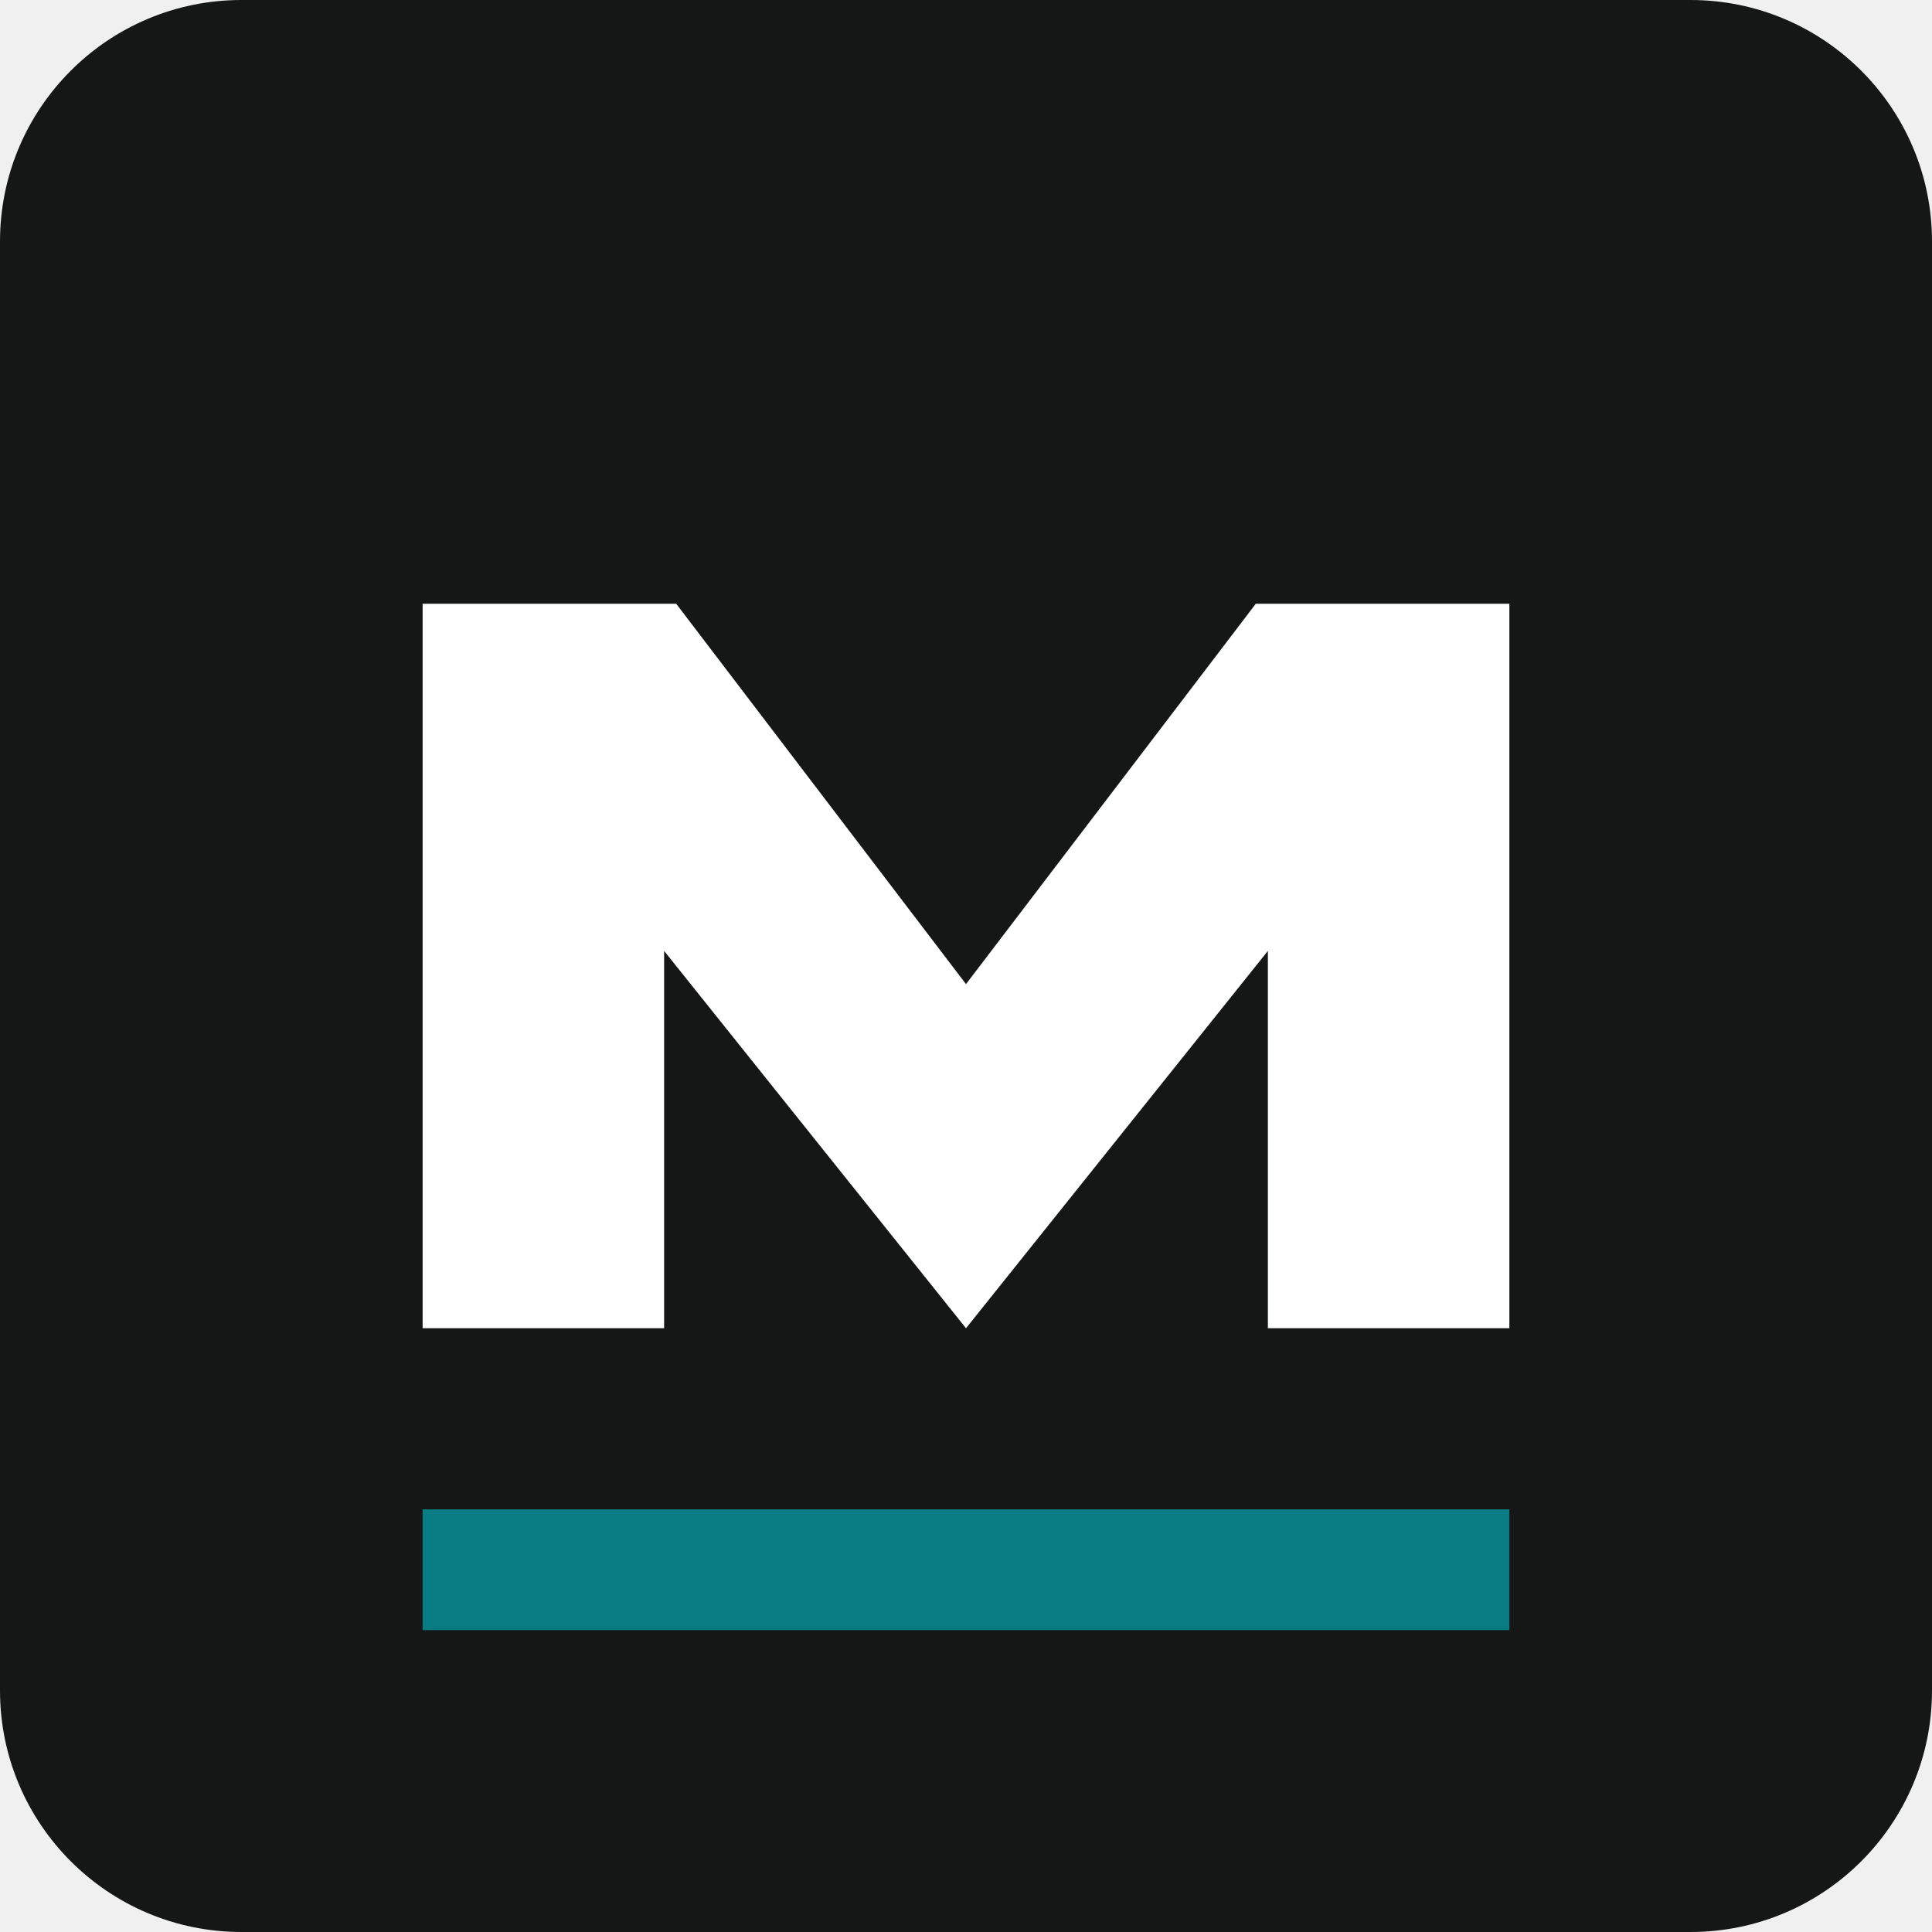
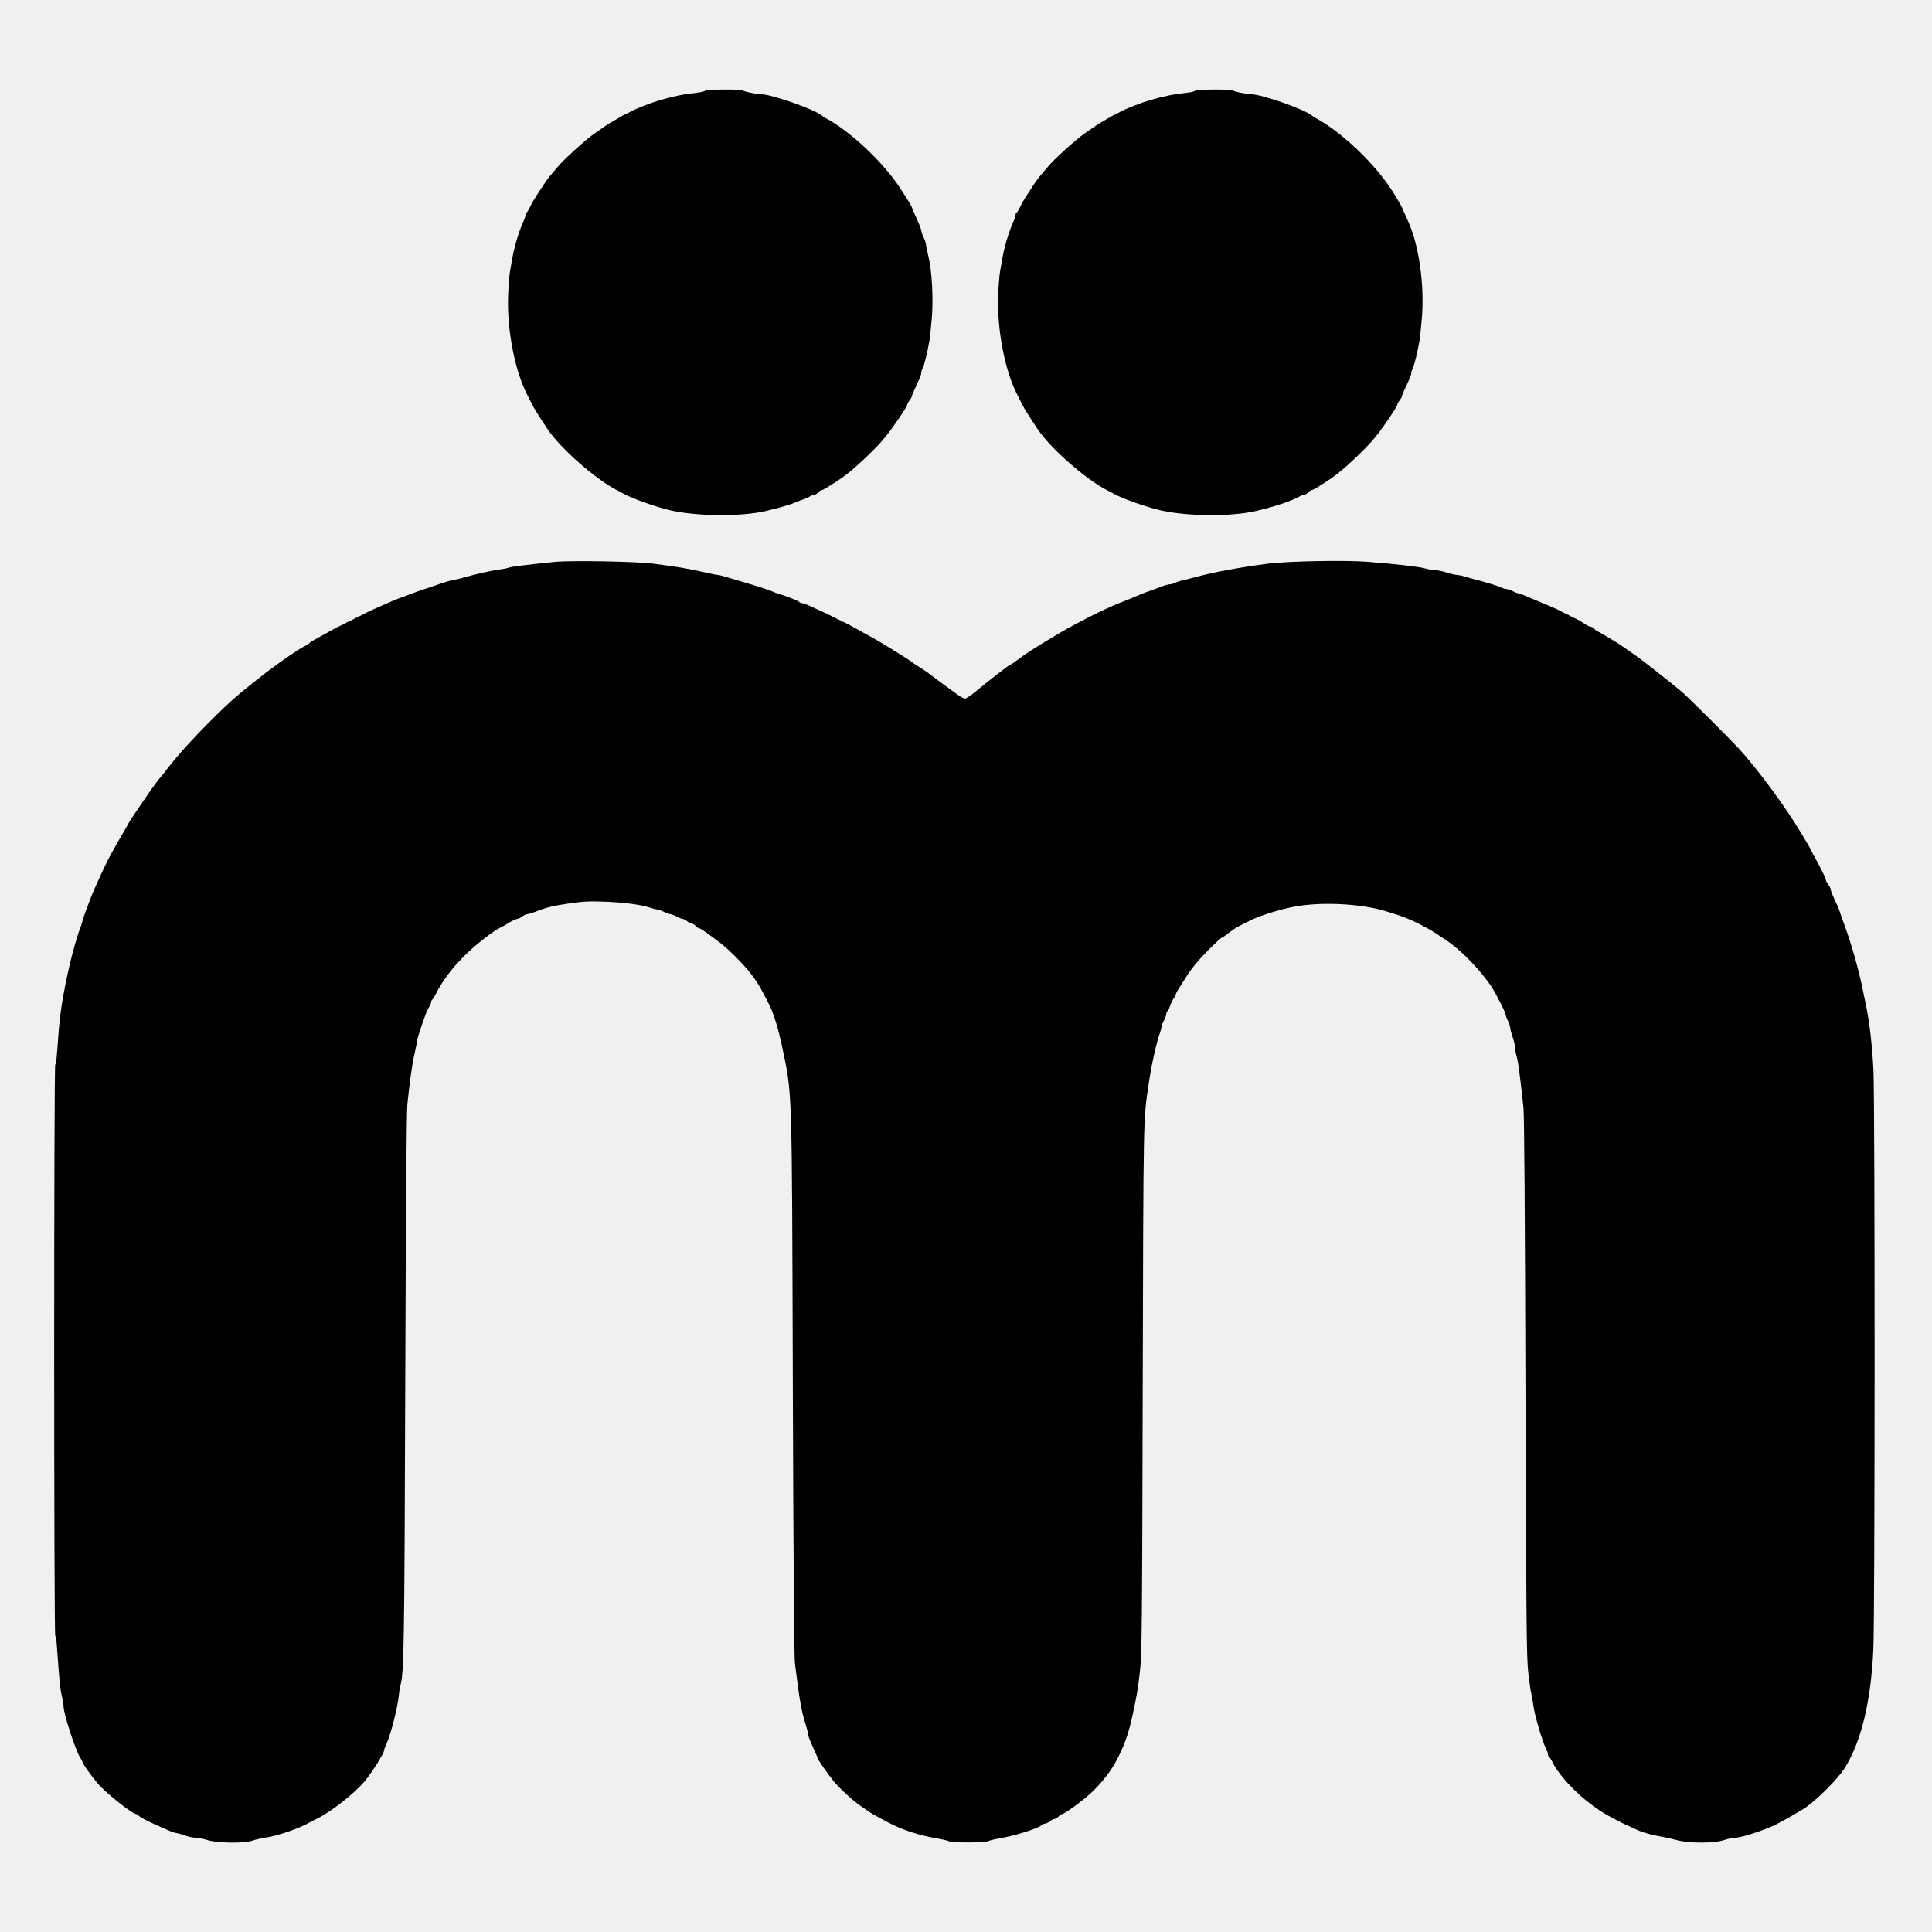
- <svg xmlns="http://www.w3.org/2000/svg" width="64" height="64" viewBox="0 0 64 64" fill="none">
-   <rect width="64" height="64" rx="8" fill="#151716" />
-   <path d="M14 44V20h8.4l9.6 12.6L41.6 20H50v24h-8V31.5L32 44 22 31.5V44h-8Z" fill="#FFFFFF" />
-   <path d="M14 50h36v4H14v-4Z" fill="#087B83" />
+ <svg xmlns="http://www.w3.org/2000/svg" viewBox="0 0 1640 1640">
+   <style>path{fill:#000}@media (prefers-color-scheme:dark){path{fill:#fff}}</style>
+   <g transform="translate(46 76) translate(0,1488) scale(0.1,-0.1)">
+     <path d="M5526 14871 c-3 -5 -23 -11 -43 -14 -21 -3 -74 -10 -118 -16 -75 -10 -204 -43 -285 -71 -83 -30 -164 -63 -190 -79 -8 -5 -26 -14 -40 -20 -14 -6 -43 -22 -65 -36 -22 -13 -47 -27 -55 -32 -8 -4 -33 -20 -55 -35 -22 -16 -63 -44 -91 -63 -66 -45 -259 -219 -305 -276 -20 -24 -49 -57 -63 -74 -15 -16 -51 -66 -79 -110 -70 -107 -74 -113 -98 -163 -12 -23 -25 -45 -30 -48 -5 -3 -9 -12 -9 -21 0 -9 -8 -34 -19 -57 -37 -82 -75 -211 -92 -306 -5 -30 -14 -82 -20 -115 -6 -33 -13 -127 -16 -210 -10 -280 56 -627 158 -827 5 -10 14 -27 19 -38 11 -23 28 -55 44 -85 10 -19 61 -97 112 -175 112 -168 417 -435 599 -525 17 -8 37 -19 45 -24 69 -41 281 -116 410 -145 223 -49 588 -52 795 -5 115 26 219 57 270 79 22 10 51 21 65 25 14 4 34 14 45 21 11 8 27 14 36 14 9 0 24 9 34 20 10 11 24 20 31 20 10 0 73 38 168 102 97 66 293 250 375 353 66 82 181 252 181 267 0 7 9 24 20 38 11 14 20 30 20 35 0 6 9 28 19 50 46 96 61 133 61 149 0 9 6 29 14 44 12 25 37 125 56 232 4 25 13 111 20 192 14 173 0 406 -31 530 -10 43 -19 85 -19 95 -1 10 -9 36 -20 58 -11 22 -19 48 -20 58 0 10 -15 50 -34 90 -18 40 -37 83 -41 96 -4 12 -17 38 -29 56 -11 19 -43 68 -69 109 -131 203 -372 440 -586 574 -20 12 -43 25 -51 29 -8 3 -24 14 -35 23 -63 53 -423 179 -518 181 -40 0 -143 22 -153 32 -11 10 -312 9 -318 -2z M9686 14871 c-3 -5 -23 -11 -43 -14 -21 -3 -74 -10 -118 -16 -75 -10 -204 -43 -285 -71 -83 -30 -164 -63 -190 -79 -8 -5 -26 -14 -40 -20 -14 -6 -43 -22 -65 -36 -22 -13 -47 -27 -55 -32 -8 -4 -33 -20 -55 -35 -22 -16 -63 -44 -91 -63 -66 -45 -259 -219 -305 -276 -20 -24 -49 -57 -63 -74 -15 -16 -51 -66 -79 -110 -70 -107 -74 -113 -98 -163 -12 -23 -25 -45 -30 -48 -5 -3 -9 -12 -9 -21 0 -9 -8 -34 -19 -57 -37 -82 -75 -211 -92 -306 -5 -30 -14 -82 -20 -115 -6 -33 -13 -127 -16 -210 -10 -280 56 -627 158 -827 5 -10 14 -27 19 -38 11 -23 28 -55 44 -85 10 -19 61 -97 112 -175 112 -168 417 -435 599 -525 17 -8 37 -19 45 -24 69 -41 281 -116 410 -145 223 -49 588 -52 795 -5 158 36 300 83 377 125 14 8 33 14 40 14 8 0 23 9 33 20 10 11 24 20 31 20 10 0 73 38 168 102 97 66 293 250 375 353 66 82 181 252 181 267 0 7 9 24 20 38 11 14 20 30 20 35 0 6 9 28 19 50 46 96 61 133 61 149 0 9 6 29 14 44 12 25 37 125 56 232 4 25 13 111 20 193 22 279 -24 610 -114 812 -8 17 -24 53 -36 80 -11 28 -25 57 -30 65 -5 8 -23 40 -41 70 -131 225 -390 489 -628 638 -20 12 -43 25 -51 29 -8 3 -24 14 -35 23 -63 53 -423 179 -518 181 -40 0 -143 22 -153 32 -11 10 -312 9 -318 -2z M4245 10870 c-246 -25 -363 -40 -385 -48 -14 -5 -50 -13 -80 -16 -61 -8 -201 -39 -299 -67 -35 -11 -71 -19 -80 -19 -16 0 -94 -24 -196 -60 -27 -10 -59 -20 -70 -23 -11 -3 -51 -18 -90 -32 -38 -15 -88 -33 -110 -41 -22 -8 -53 -21 -70 -28 -16 -7 -50 -22 -75 -33 -74 -32 -144 -64 -160 -74 -8 -5 -26 -14 -40 -20 -14 -6 -32 -15 -40 -20 -8 -5 -26 -14 -40 -20 -14 -6 -32 -15 -40 -20 -8 -5 -26 -14 -40 -20 -14 -6 -32 -15 -40 -20 -8 -5 -33 -18 -55 -30 -42 -23 -95 -52 -132 -73 -13 -7 -31 -19 -40 -27 -10 -9 -29 -21 -43 -27 -14 -7 -37 -20 -51 -30 -69 -45 -145 -98 -156 -107 -6 -5 -28 -21 -48 -35 -61 -42 -276 -213 -340 -270 -196 -177 -448 -442 -558 -587 -26 -34 -53 -68 -60 -75 -12 -12 -76 -98 -107 -144 -96 -139 -158 -232 -164 -244 -4 -8 -17 -31 -29 -52 -41 -68 -131 -228 -154 -274 -35 -69 -121 -259 -137 -301 -8 -21 -26 -69 -41 -108 -15 -38 -31 -87 -36 -107 -5 -20 -15 -52 -23 -70 -18 -44 -64 -204 -87 -308 -55 -242 -81 -408 -94 -595 -14 -193 -18 -236 -26 -241 -12 -7 -12 -4837 0 -4850 5 -5 12 -45 14 -89 19 -273 27 -357 41 -418 9 -38 16 -81 16 -96 0 -61 103 -375 142 -433 10 -14 18 -30 18 -35 0 -13 78 -123 134 -187 70 -81 291 -256 325 -256 5 0 14 -6 20 -14 11 -13 75 -46 166 -86 22 -9 61 -27 88 -39 26 -11 54 -21 63 -21 8 0 40 -9 71 -20 32 -11 74 -20 94 -20 21 0 66 -9 101 -20 82 -26 311 -29 379 -5 24 9 75 20 113 26 102 14 297 82 376 130 8 5 30 16 49 25 119 55 321 211 416 323 60 71 165 237 165 262 0 5 8 28 19 51 40 92 94 302 106 413 3 33 11 76 16 96 28 111 32 344 39 2554 5 1453 11 2299 18 2370 17 175 42 354 63 440 10 45 19 88 19 97 0 14 24 91 68 214 10 28 26 63 35 77 9 15 17 33 17 41 0 8 4 17 9 20 5 3 18 25 30 48 79 158 221 322 396 459 76 59 116 87 155 106 14 7 48 26 75 43 28 16 57 29 66 30 9 0 28 9 42 20 14 11 33 20 42 20 9 0 37 8 63 18 98 39 155 53 294 73 116 17 173 20 298 15 164 -6 309 -25 385 -50 25 -9 53 -16 63 -16 9 -1 35 -9 57 -20 22 -11 47 -19 55 -20 8 0 32 -9 53 -20 20 -11 43 -20 51 -20 7 0 25 -9 39 -20 14 -11 32 -20 40 -20 7 0 22 -9 32 -20 10 -11 23 -20 30 -20 11 0 63 -36 183 -127 35 -26 104 -91 154 -143 113 -118 163 -190 238 -340 6 -11 14 -28 19 -37 38 -75 78 -206 110 -358 87 -418 83 -284 91 -2880 5 -1489 11 -2299 18 -2355 40 -322 55 -407 93 -525 10 -33 19 -68 19 -77 0 -16 9 -39 61 -154 11 -23 19 -44 19 -47 0 -11 85 -134 137 -198 56 -67 173 -174 246 -221 23 -15 47 -32 53 -37 9 -7 90 -53 161 -90 126 -66 262 -110 413 -136 52 -9 99 -20 104 -25 13 -13 319 -13 332 0 5 5 50 16 100 25 131 22 323 83 355 111 8 8 22 14 31 14 8 0 27 9 41 20 14 11 32 20 40 20 7 0 22 9 32 20 10 11 23 20 29 20 15 0 115 69 199 138 102 82 210 212 264 317 72 140 101 221 139 395 35 164 44 215 60 360 17 143 19 333 24 2400 6 2376 5 2274 50 2585 22 155 67 358 94 430 8 22 15 48 16 58 0 9 9 34 20 54 11 21 20 45 20 55 0 9 4 19 9 23 5 3 15 22 22 43 6 20 20 49 30 64 11 14 19 31 19 36 0 6 17 37 38 69 20 32 42 66 47 74 49 79 111 153 196 238 56 56 105 101 110 101 4 0 29 17 56 38 47 36 71 51 113 72 11 6 29 15 40 20 11 6 28 14 38 19 64 32 206 79 327 106 235 54 606 39 835 -35 30 -9 73 -23 95 -30 40 -12 153 -61 190 -82 11 -7 36 -20 55 -30 37 -20 46 -25 160 -102 149 -99 350 -320 421 -461 9 -16 20 -39 26 -50 26 -47 53 -106 53 -118 1 -7 9 -30 20 -52 11 -22 19 -49 20 -60 0 -12 9 -46 20 -78 11 -31 20 -69 20 -85 0 -16 6 -51 14 -78 13 -44 29 -165 58 -434 7 -59 13 -947 17 -2370 7 -2040 9 -2291 24 -2430 10 -85 22 -168 27 -185 5 -16 11 -55 15 -85 9 -81 77 -313 109 -375 9 -16 16 -38 16 -47 0 -9 5 -20 11 -24 6 -3 17 -21 25 -38 41 -89 159 -224 282 -325 95 -76 156 -116 260 -169 12 -7 30 -16 40 -21 9 -5 40 -19 67 -31 28 -13 64 -29 80 -37 43 -19 131 -43 200 -54 33 -6 93 -19 132 -30 104 -27 316 -27 398 1 32 11 74 20 93 20 63 0 302 82 382 131 8 5 29 16 45 24 17 8 48 26 70 40 22 13 54 32 70 41 98 55 307 260 370 365 137 226 216 558 237 994 14 278 14 4645 1 4920 -11 214 -33 404 -63 550 -10 50 -23 113 -29 140 -33 164 -95 381 -151 535 -18 47 -36 99 -41 115 -5 17 -15 44 -23 60 -44 94 -56 124 -56 136 0 8 -9 25 -20 39 -11 14 -20 31 -20 38 0 7 -10 32 -22 55 -12 23 -26 50 -31 61 -5 10 -17 33 -27 51 -29 51 -38 69 -45 85 -3 8 -16 31 -28 52 -12 20 -39 65 -60 100 -133 222 -363 534 -526 713 -70 76 -420 425 -476 475 -67 58 -329 265 -397 313 -99 70 -153 107 -188 127 -19 11 -53 32 -75 45 -22 14 -49 29 -60 34 -12 5 -27 16 -34 25 -7 9 -20 16 -28 16 -7 0 -26 8 -41 18 -44 29 -66 42 -92 53 -14 6 -32 15 -40 20 -8 5 -26 14 -40 20 -14 6 -32 15 -40 20 -8 5 -26 14 -40 20 -14 6 -38 17 -55 24 -16 8 -59 25 -95 40 -36 15 -84 35 -108 46 -23 10 -48 19 -55 19 -6 1 -30 9 -52 20 -22 11 -48 19 -58 20 -11 0 -33 7 -50 15 -31 14 -79 29 -177 56 -25 6 -74 20 -109 30 -35 11 -74 19 -86 19 -12 0 -51 9 -85 20 -34 11 -78 20 -97 20 -19 0 -58 7 -86 15 -54 15 -254 38 -487 56 -184 15 -669 6 -840 -15 -231 -29 -477 -74 -630 -117 -36 -10 -81 -21 -100 -25 -19 -3 -47 -13 -62 -20 -15 -8 -37 -14 -48 -14 -12 0 -42 -8 -68 -18 -46 -18 -78 -30 -144 -53 -18 -6 -51 -20 -73 -30 -22 -10 -71 -30 -110 -45 -38 -14 -81 -32 -95 -39 -14 -6 -47 -22 -75 -34 -27 -13 -58 -27 -67 -32 -10 -5 -27 -13 -38 -19 -11 -5 -30 -15 -42 -22 -166 -87 -168 -88 -293 -163 -155 -93 -222 -136 -282 -182 -31 -24 -59 -43 -63 -43 -10 0 -180 -132 -308 -238 -35 -28 -71 -52 -80 -52 -9 0 -38 15 -63 33 -37 26 -224 163 -264 195 -5 4 -35 23 -65 42 -30 19 -57 37 -60 40 -3 4 -33 24 -68 46 -35 21 -75 47 -90 56 -15 10 -43 27 -62 38 -19 11 -53 32 -75 45 -22 13 -53 31 -70 39 -16 9 -66 36 -110 61 -44 25 -87 48 -95 51 -8 3 -23 10 -32 15 -20 10 -50 25 -75 37 -10 5 -27 13 -38 19 -11 5 -40 19 -65 30 -25 11 -66 30 -91 42 -25 11 -53 21 -61 21 -8 0 -19 5 -24 10 -11 11 -90 43 -164 66 -25 8 -54 18 -65 24 -21 10 -138 48 -245 79 -36 11 -96 29 -135 40 -38 12 -77 21 -85 21 -8 0 -53 9 -100 20 -146 33 -226 47 -450 76 -142 18 -702 28 -835 14z" />
+   </g>
</svg>
